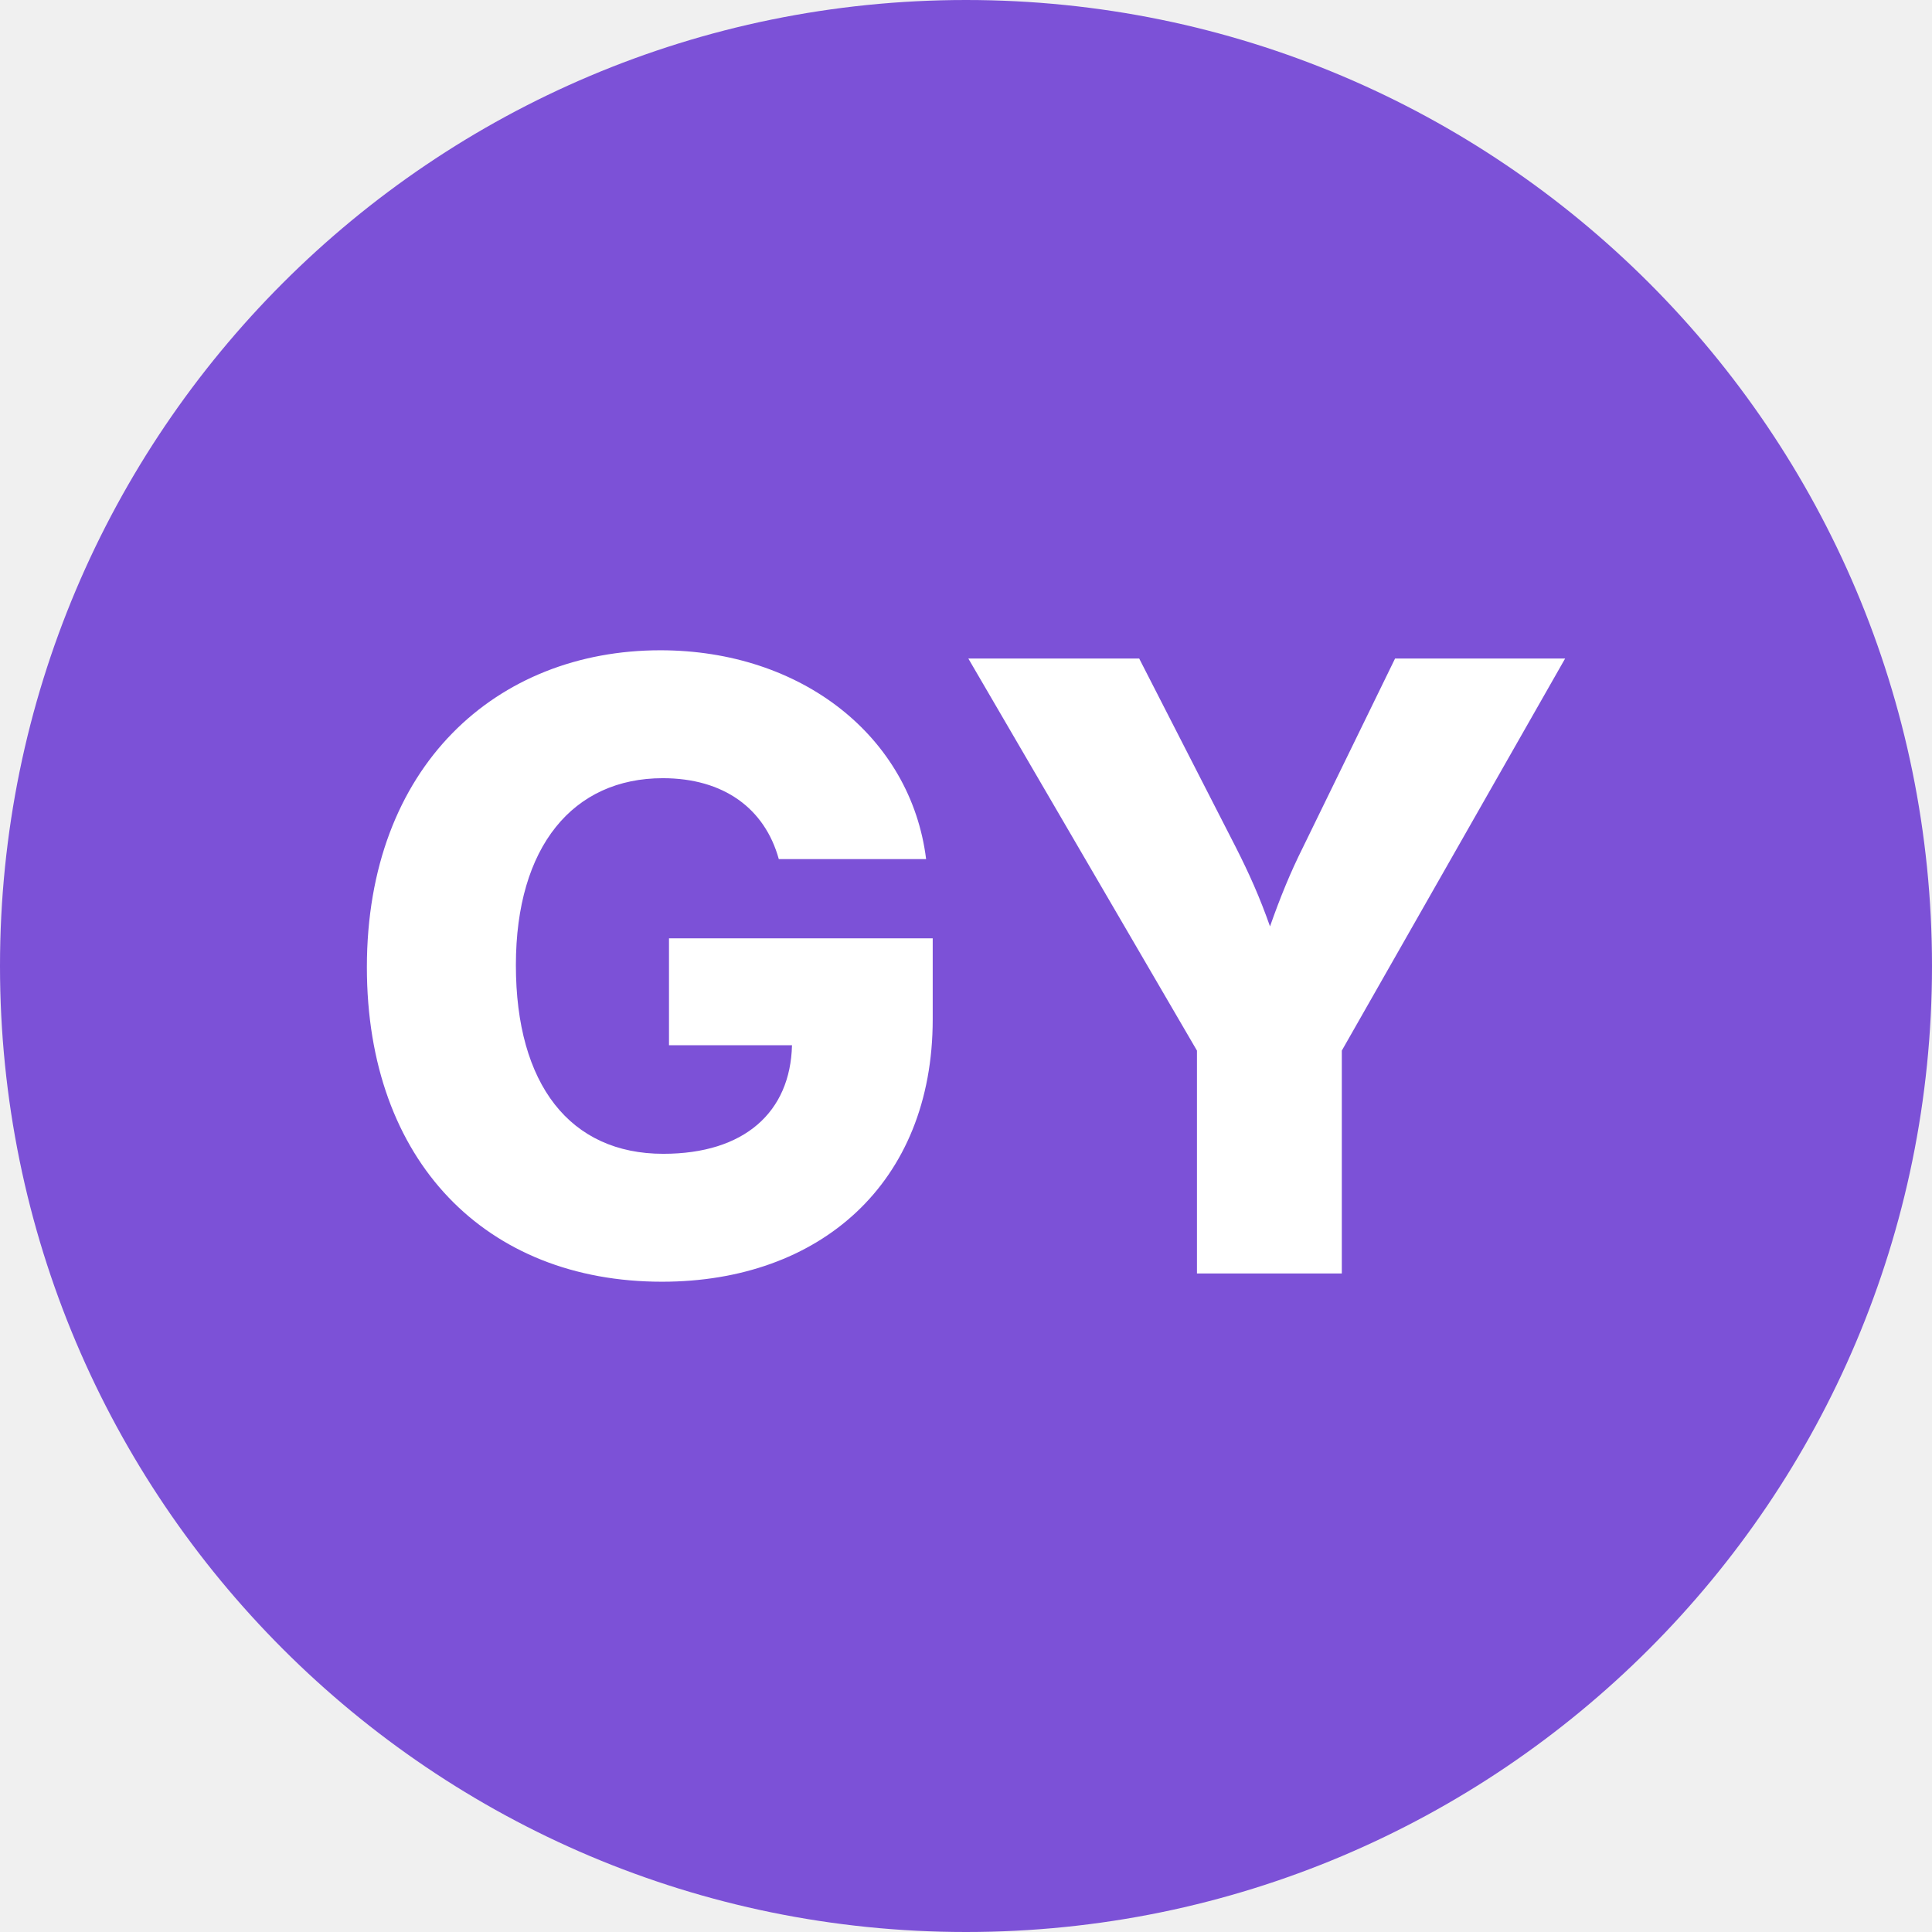
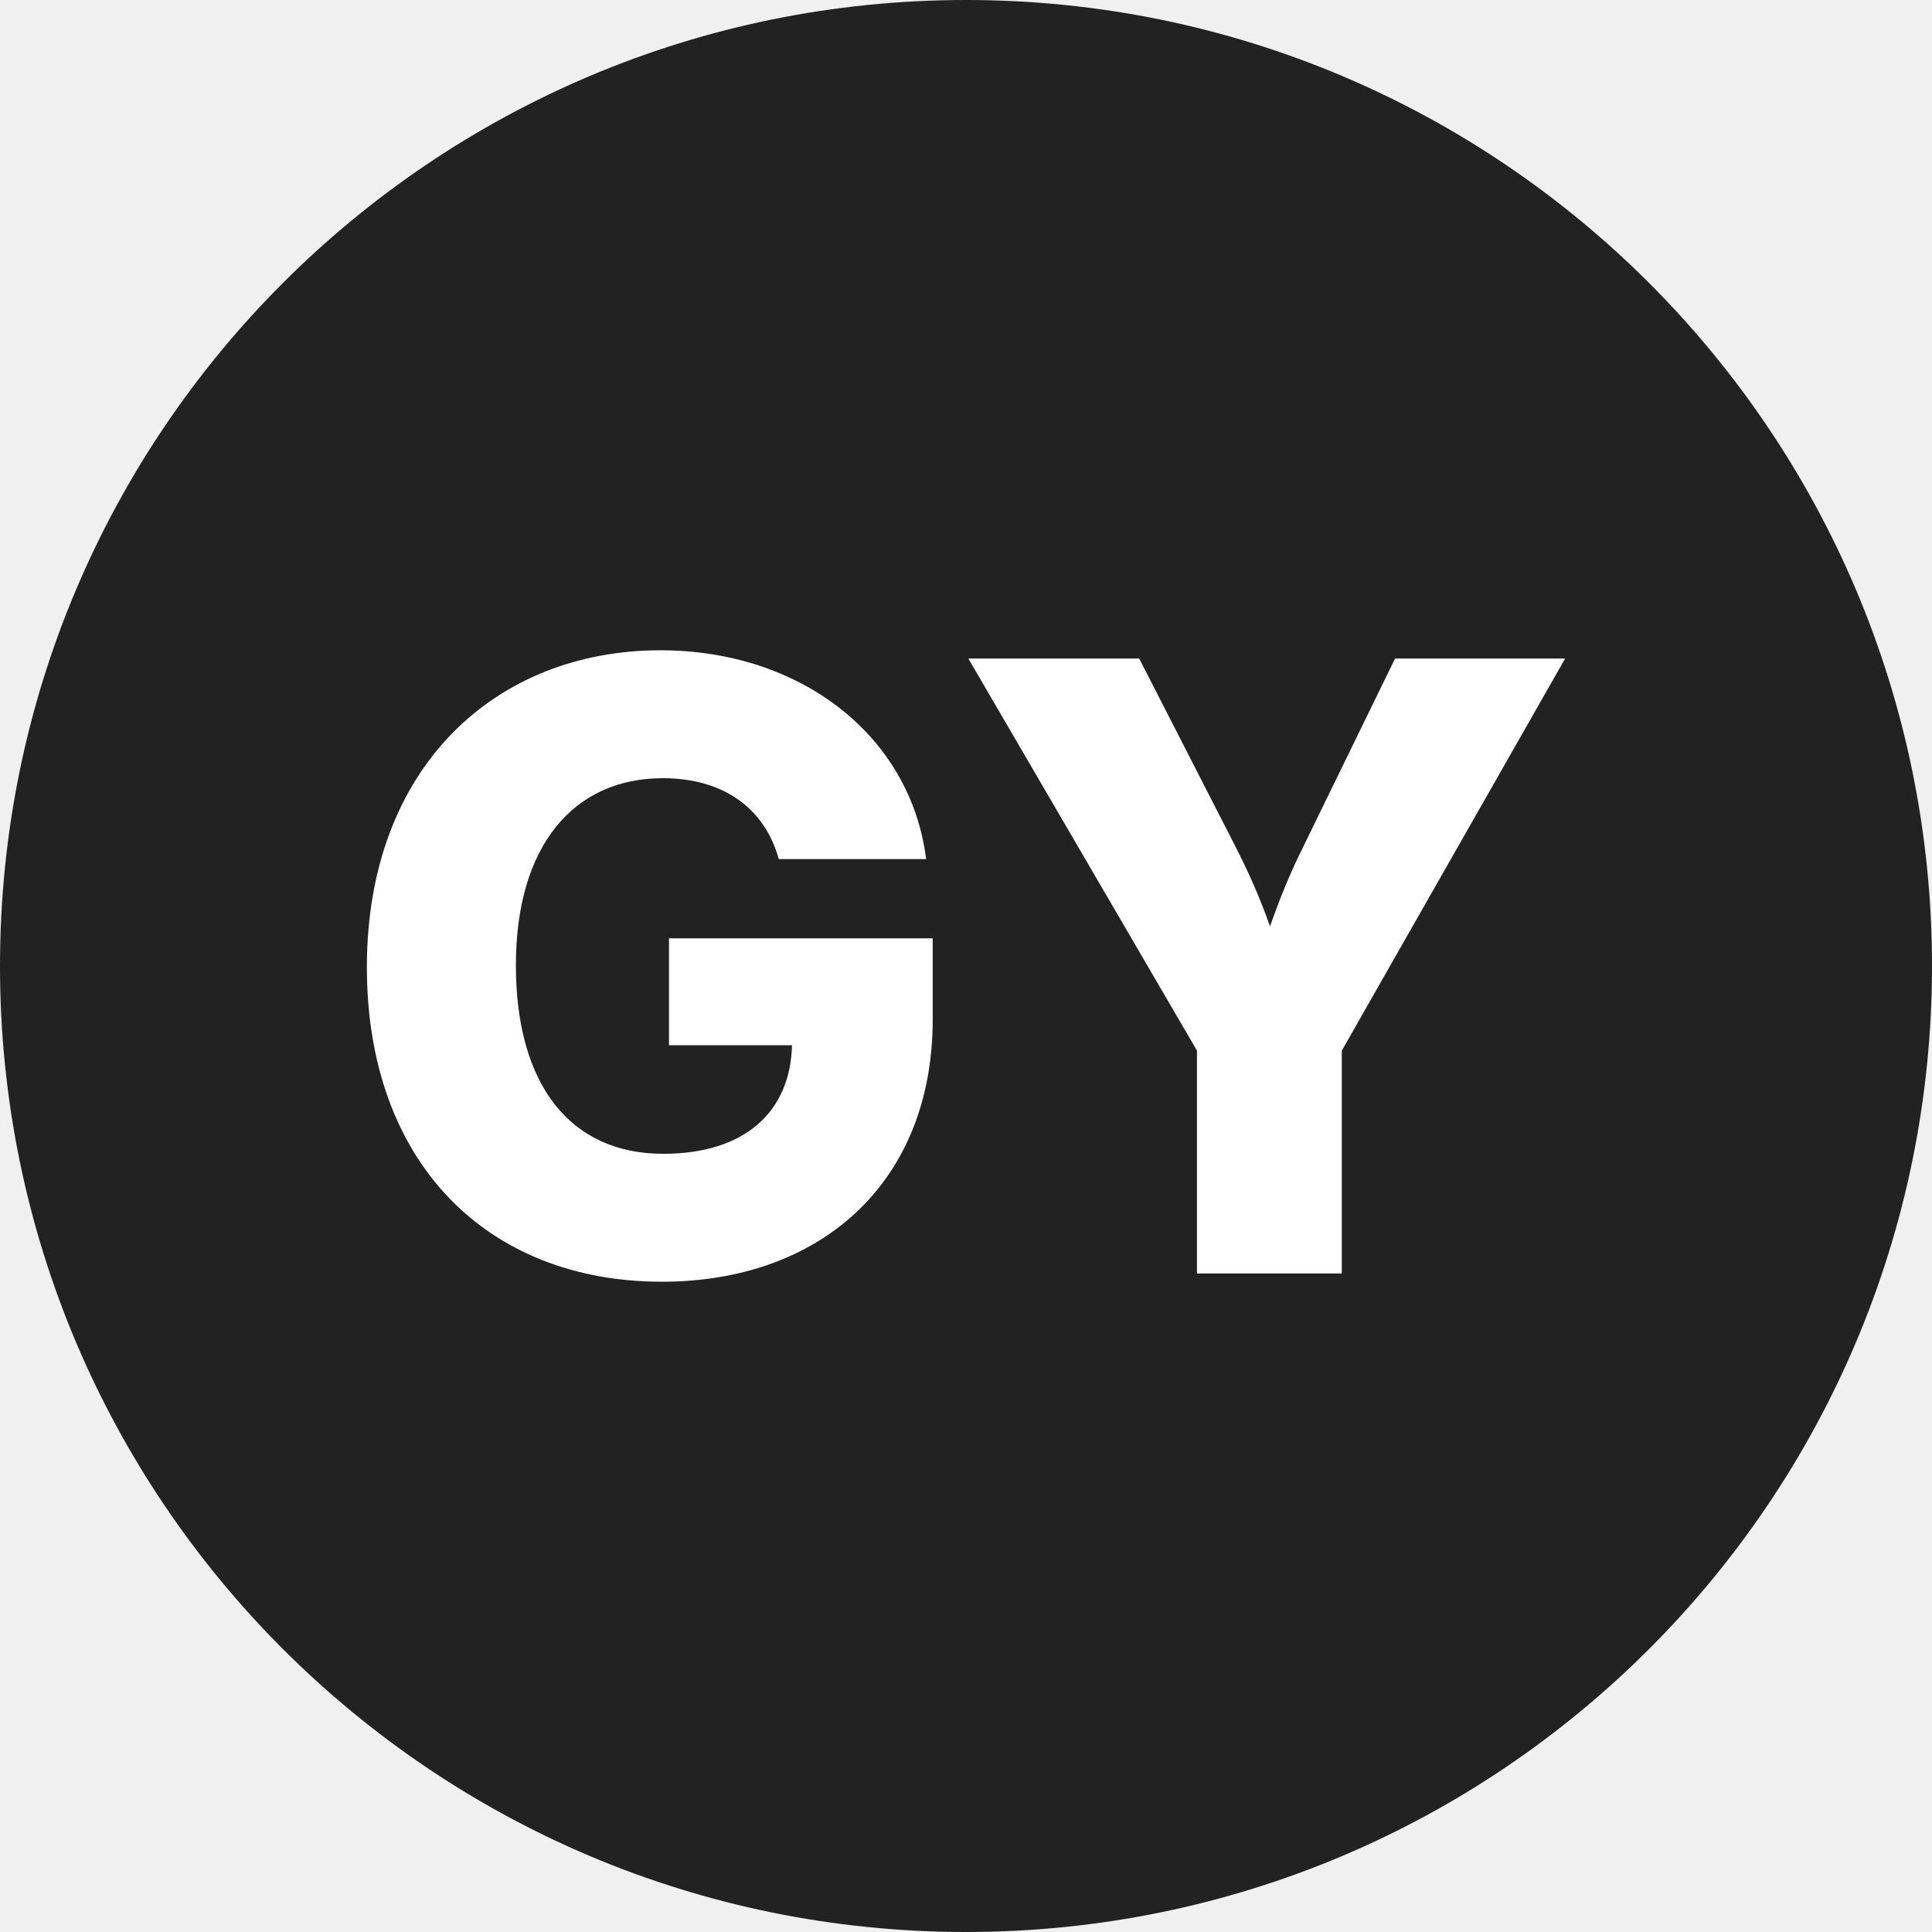
<svg xmlns="http://www.w3.org/2000/svg" viewBox="0 0 48 48" width="48" height="48" role="img" aria-label="GY">
-   <circle cx="24" cy="24" r="24" fill="#7c51d7" />
+   <circle cx="24" cy="24" r="24" fill="#222222" />
  <path d="M16.447 31.844C20.364 31.844 23.173 29.404 23.173 25.323V23.313H16.621V25.969H19.677C19.636 27.63 18.498 28.666 16.478 28.666C14.17 28.666 12.817 26.953 12.817 23.979C12.817 21.026 14.242 19.334 16.467 19.334C17.975 19.334 19.0 20.083 19.349 21.344H23.009C22.63 18.299 19.913 16.156 16.406 16.156C12.335 16.156 9.115 19.037 9.115 24.031C9.115 28.86 12.079 31.844 16.447 31.844ZM29.738 31.639H33.337V26.102L38.885 16.361H34.66L32.374 21.047C32.056 21.683 31.81 22.288 31.553 23.016C31.297 22.288 31.03 21.693 30.702 21.047L28.303 16.361H24.058L29.738 26.102Z" fill="#ffffff" />
</svg>
